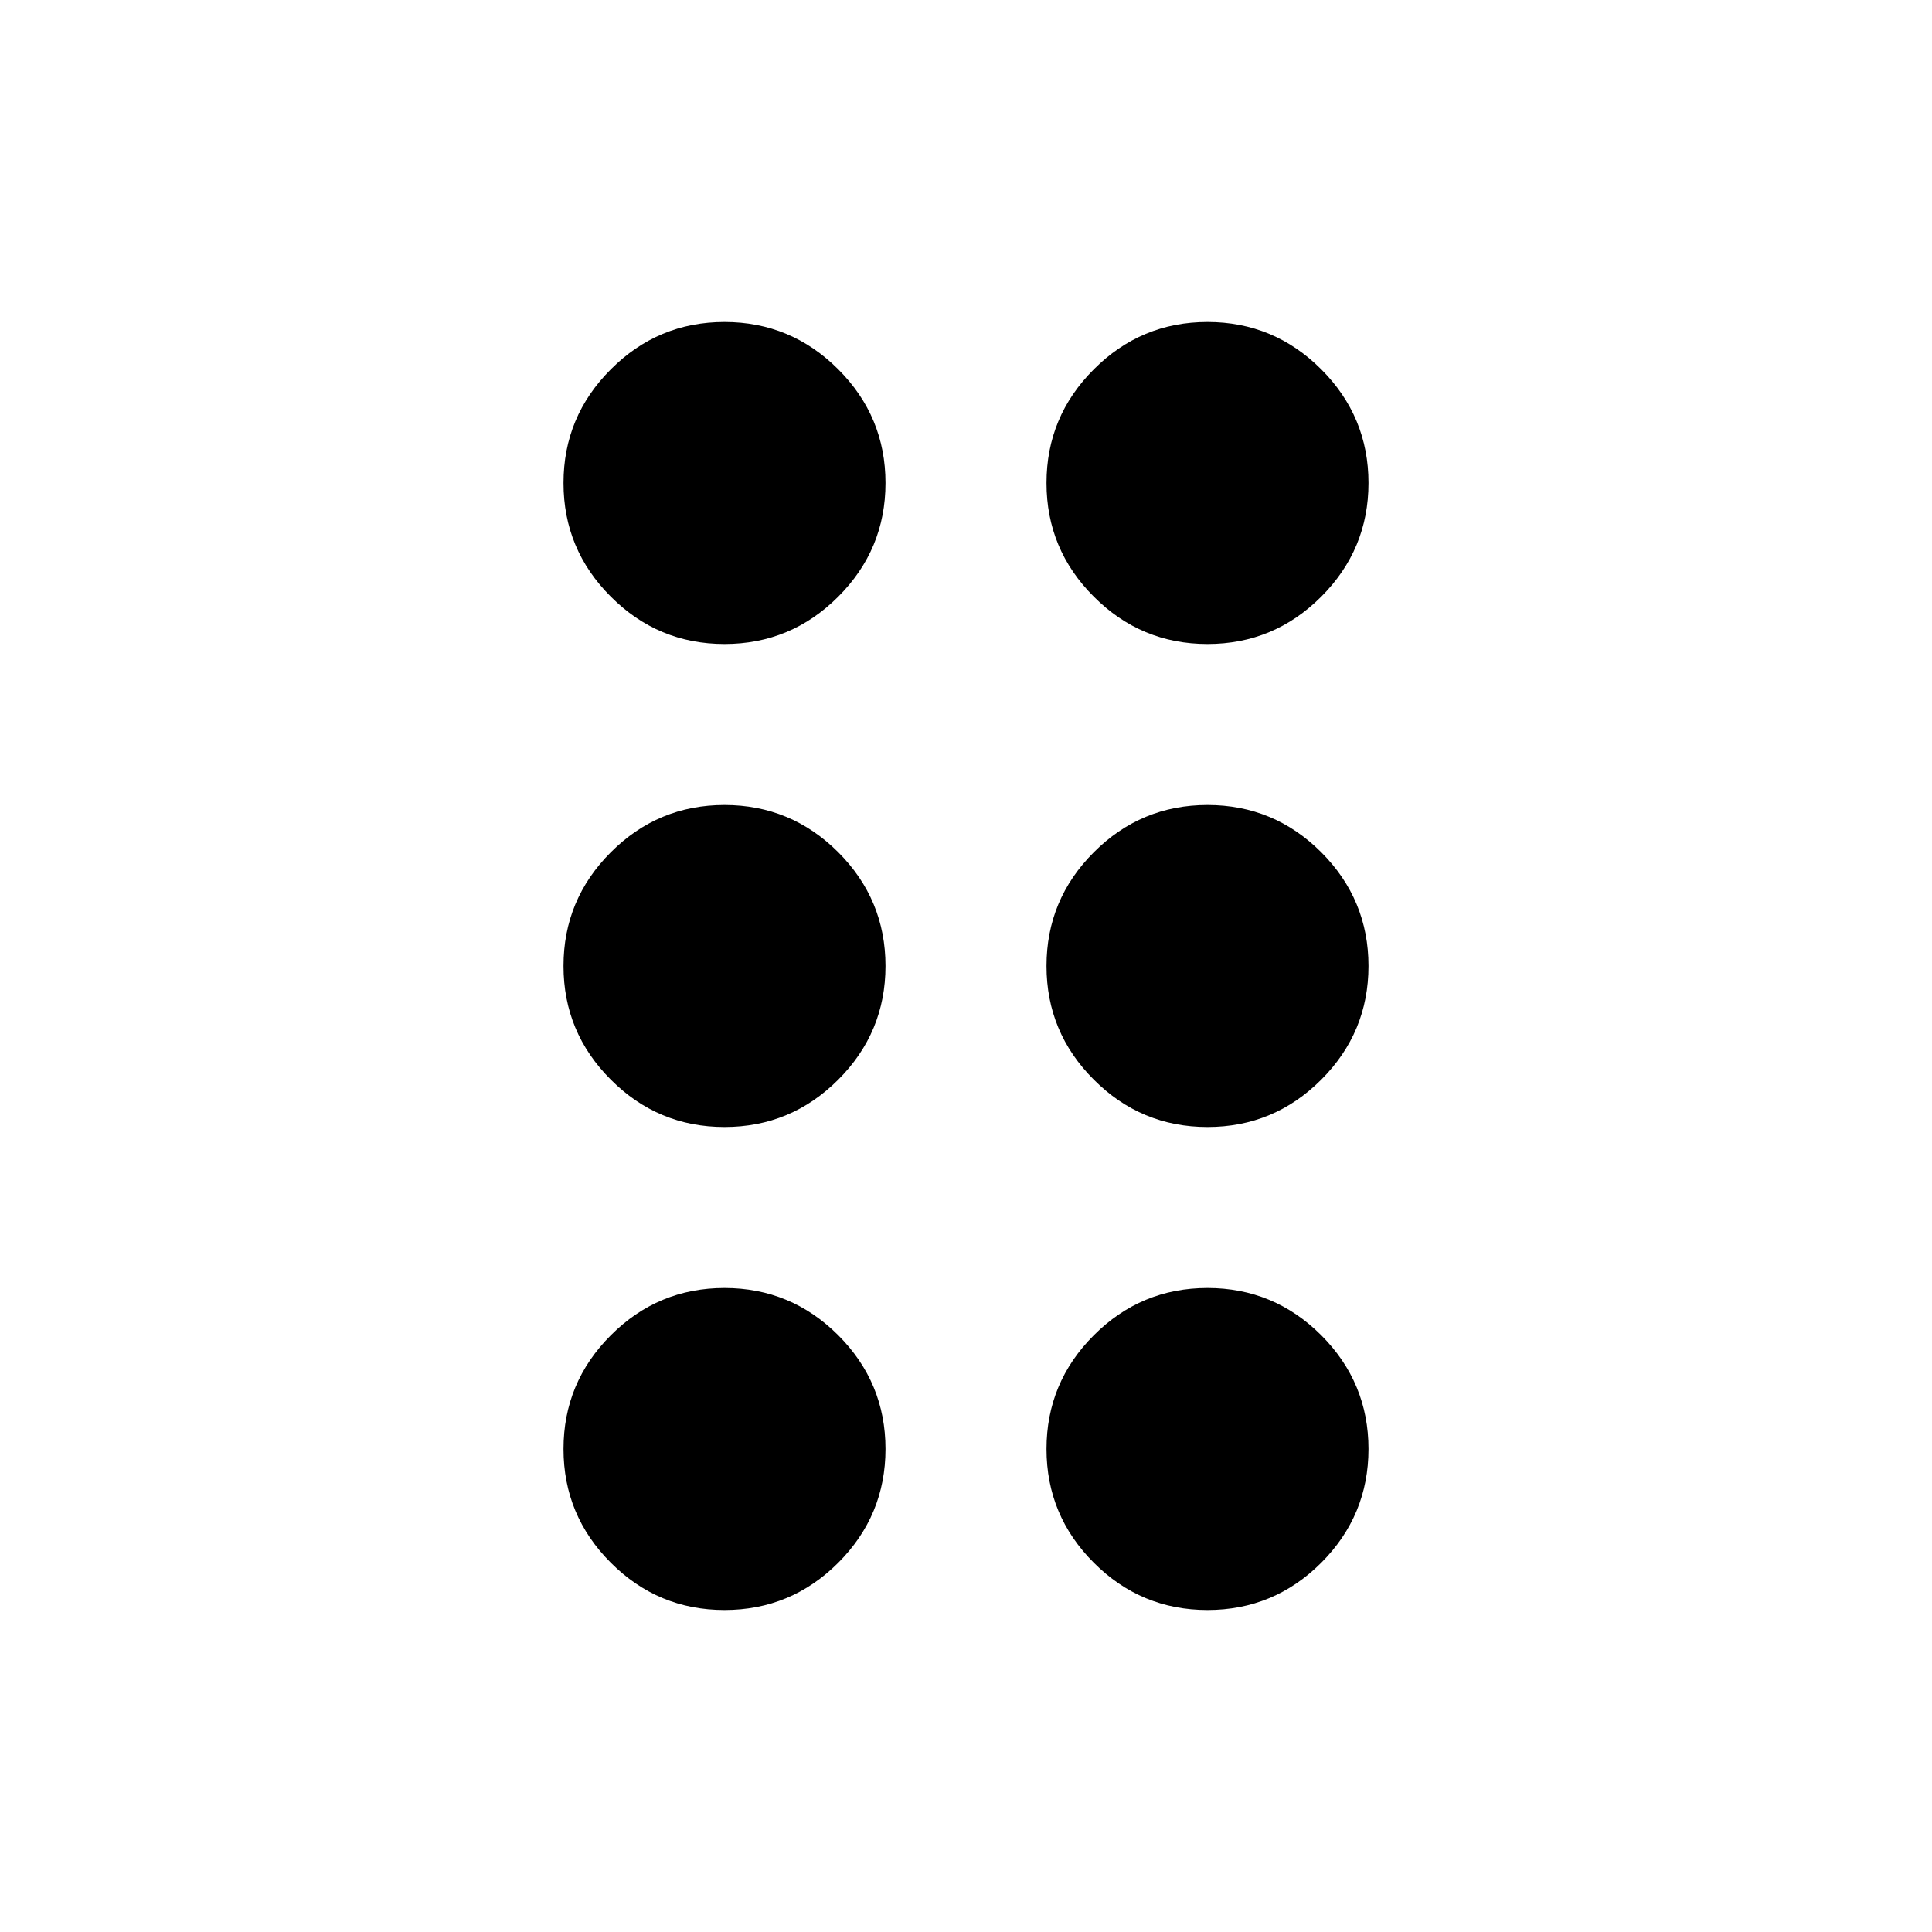
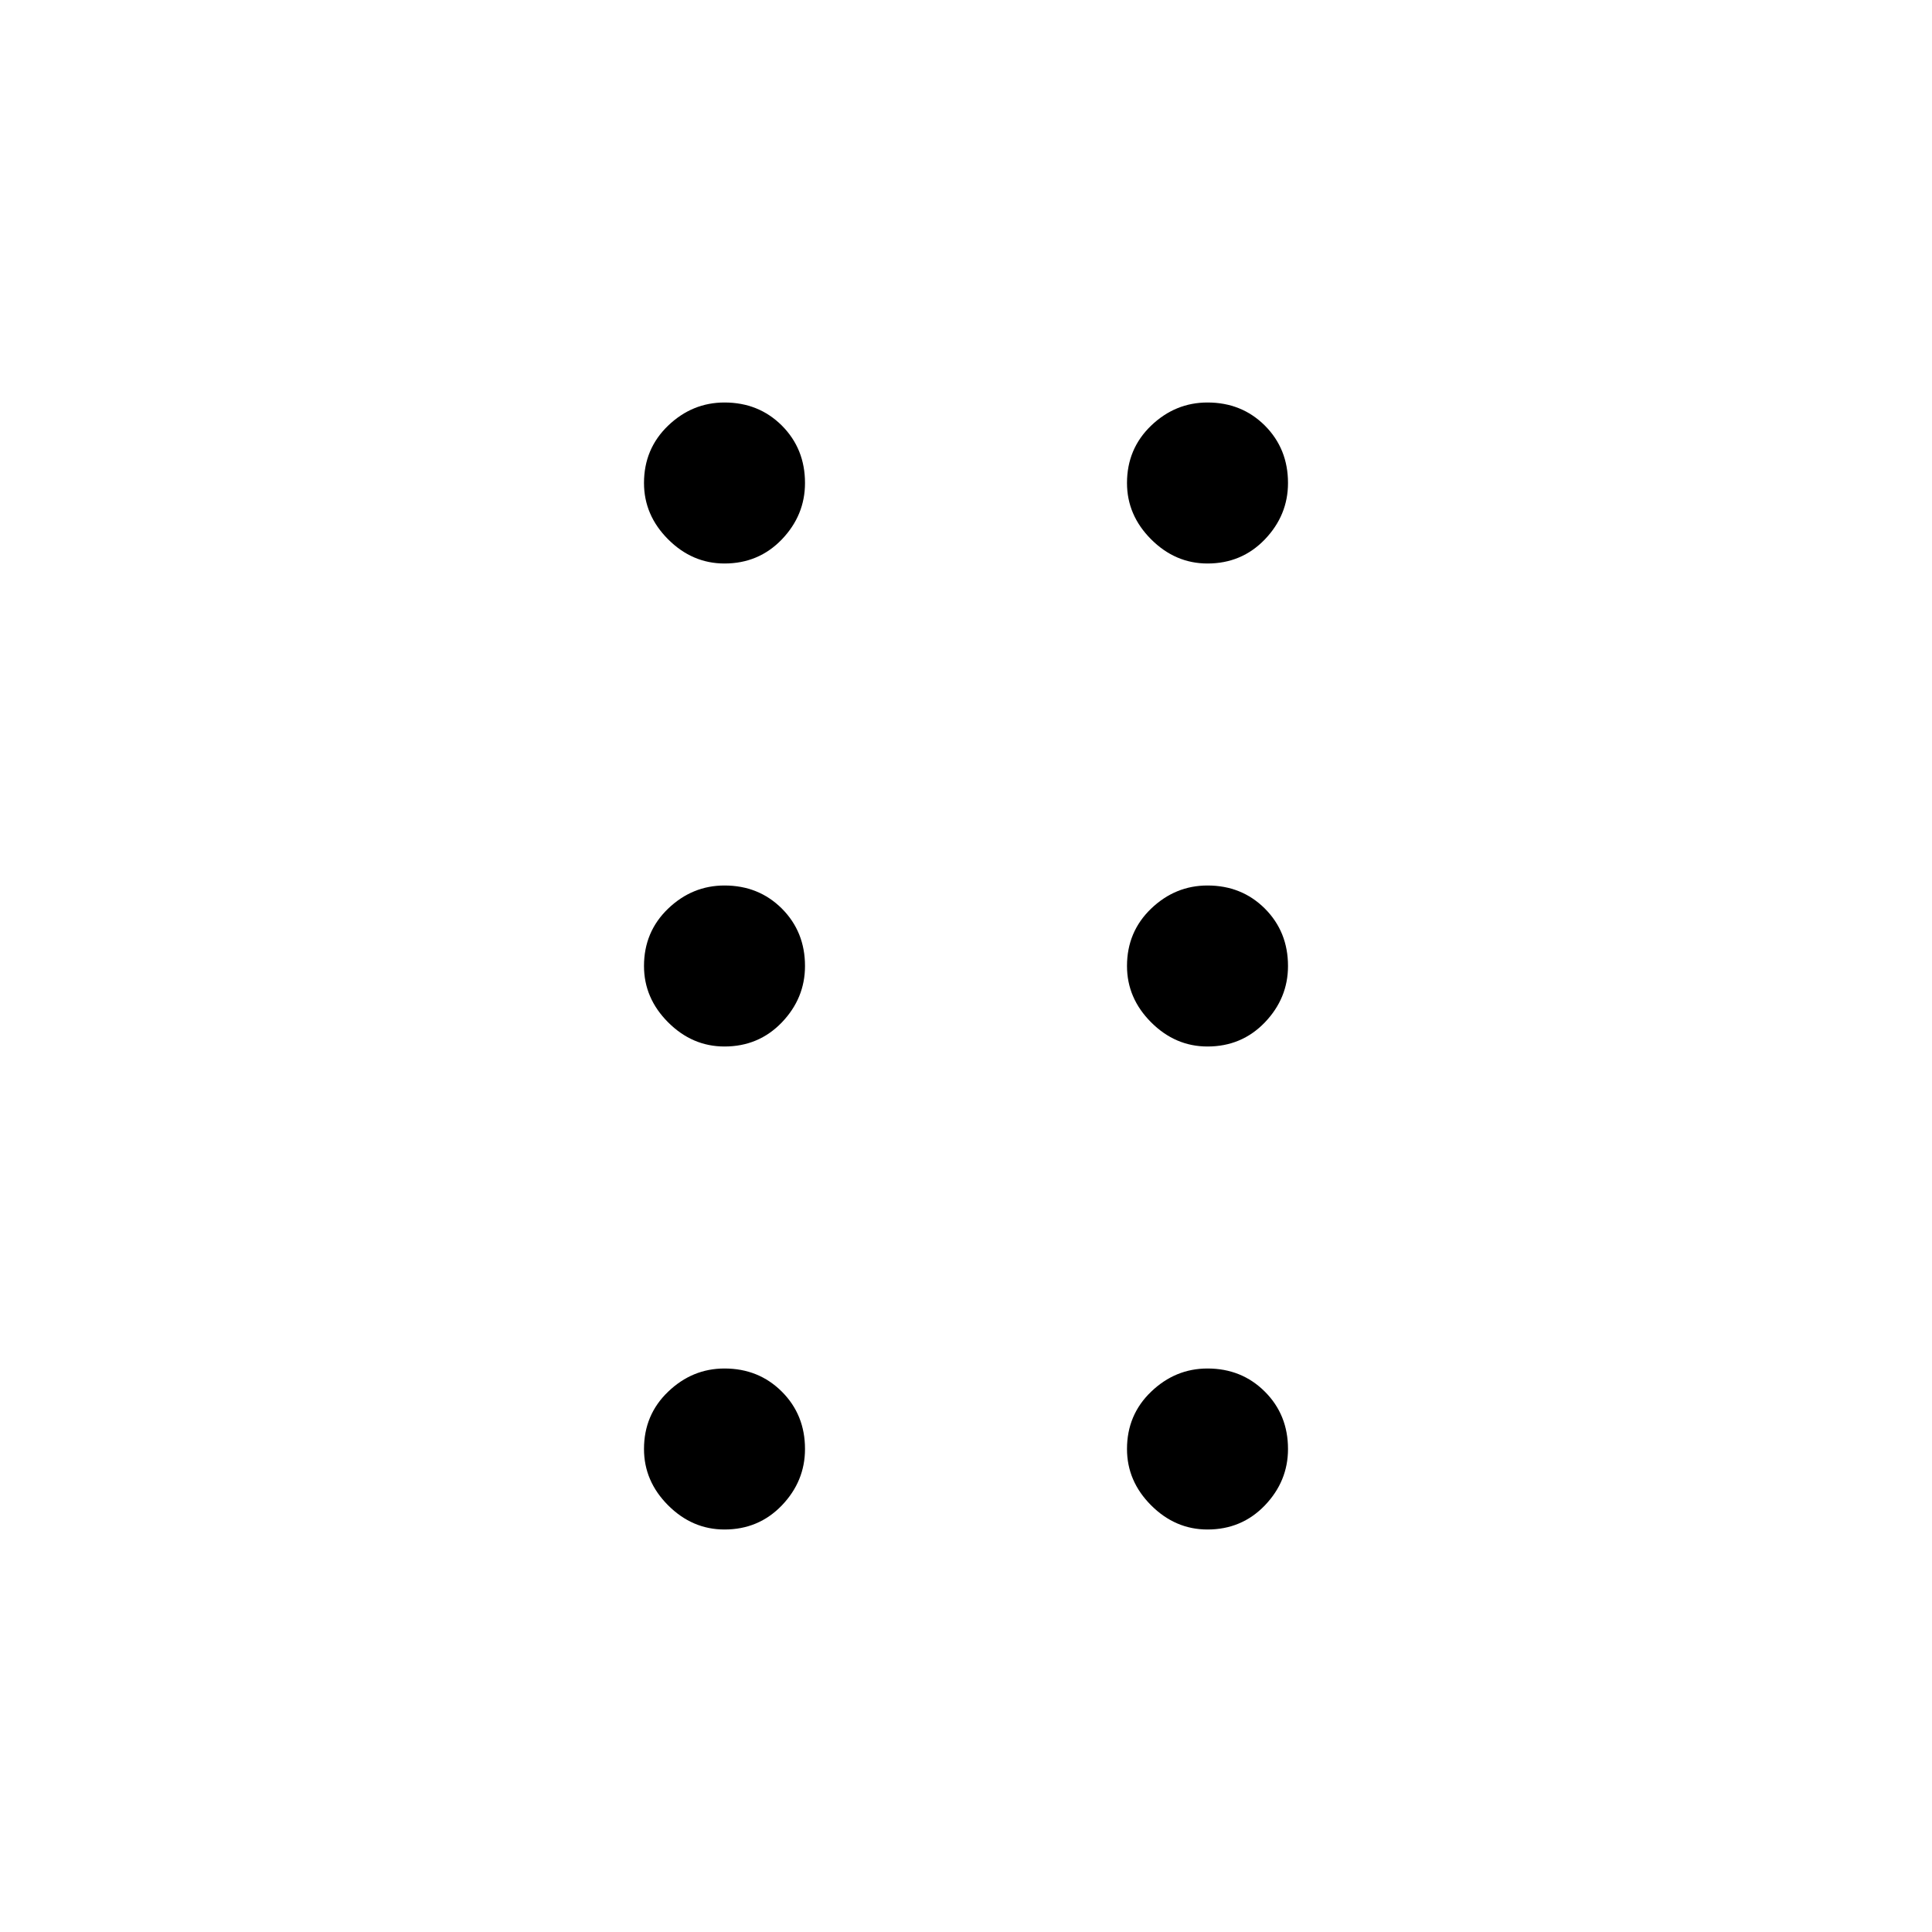
<svg xmlns="http://www.w3.org/2000/svg" height="24" width="24">
-   <path d="M9 20Q8.175 20 7.588 19.413Q7 18.825 7 18Q7 17.175 7.588 16.587Q8.175 16 9 16Q9.825 16 10.413 16.587Q11 17.175 11 18Q11 18.825 10.413 19.413Q9.825 20 9 20ZM9 14Q8.175 14 7.588 13.412Q7 12.825 7 12Q7 11.175 7.588 10.587Q8.175 10 9 10Q9.825 10 10.413 10.587Q11 11.175 11 12Q11 12.825 10.413 13.412Q9.825 14 9 14ZM9 8Q8.175 8 7.588 7.412Q7 6.825 7 6Q7 5.175 7.588 4.588Q8.175 4 9 4Q9.825 4 10.413 4.588Q11 5.175 11 6Q11 6.825 10.413 7.412Q9.825 8 9 8ZM15 8Q14.175 8 13.588 7.412Q13 6.825 13 6Q13 5.175 13.588 4.588Q14.175 4 15 4Q15.825 4 16.413 4.588Q17 5.175 17 6Q17 6.825 16.413 7.412Q15.825 8 15 8ZM15 14Q14.175 14 13.588 13.412Q13 12.825 13 12Q13 11.175 13.588 10.587Q14.175 10 15 10Q15.825 10 16.413 10.587Q17 11.175 17 12Q17 12.825 16.413 13.412Q15.825 14 15 14ZM15 20Q14.175 20 13.588 19.413Q13 18.825 13 18Q13 17.175 13.588 16.587Q14.175 16 15 16Q15.825 16 16.413 16.587Q17 17.175 17 18Q17 18.825 16.413 19.413Q15.825 20 15 20Z" />
+   <path d="M9 19q-.4 0-.7-.3-.3-.3-.3-.7 0-.425.3-.712Q8.6 17 9 17q.425 0 .713.288.287.287.287.712 0 .4-.287.7-.288.3-.713.3Zm6 0q-.4 0-.7-.3-.3-.3-.3-.7 0-.425.3-.712.3-.288.7-.288.425 0 .713.288.287.287.287.712 0 .4-.287.7-.288.3-.713.3Zm-6-6q-.4 0-.7-.3-.3-.3-.3-.7 0-.425.3-.713Q8.6 11 9 11q.425 0 .713.287.287.288.287.713 0 .4-.287.7-.288.3-.713.3Zm6 0q-.4 0-.7-.3-.3-.3-.3-.7 0-.425.3-.713.3-.287.7-.287.425 0 .713.287.287.288.287.713 0 .4-.287.7-.288.3-.713.3ZM9 7q-.4 0-.7-.3Q8 6.4 8 6q0-.425.3-.713Q8.6 5 9 5q.425 0 .713.287Q10 5.575 10 6q0 .4-.287.7Q9.425 7 9 7Zm6 0q-.4 0-.7-.3-.3-.3-.3-.7 0-.425.3-.713Q14.6 5 15 5q.425 0 .713.287Q16 5.575 16 6q0 .4-.287.7-.288.3-.713.3Z" />
</svg>
